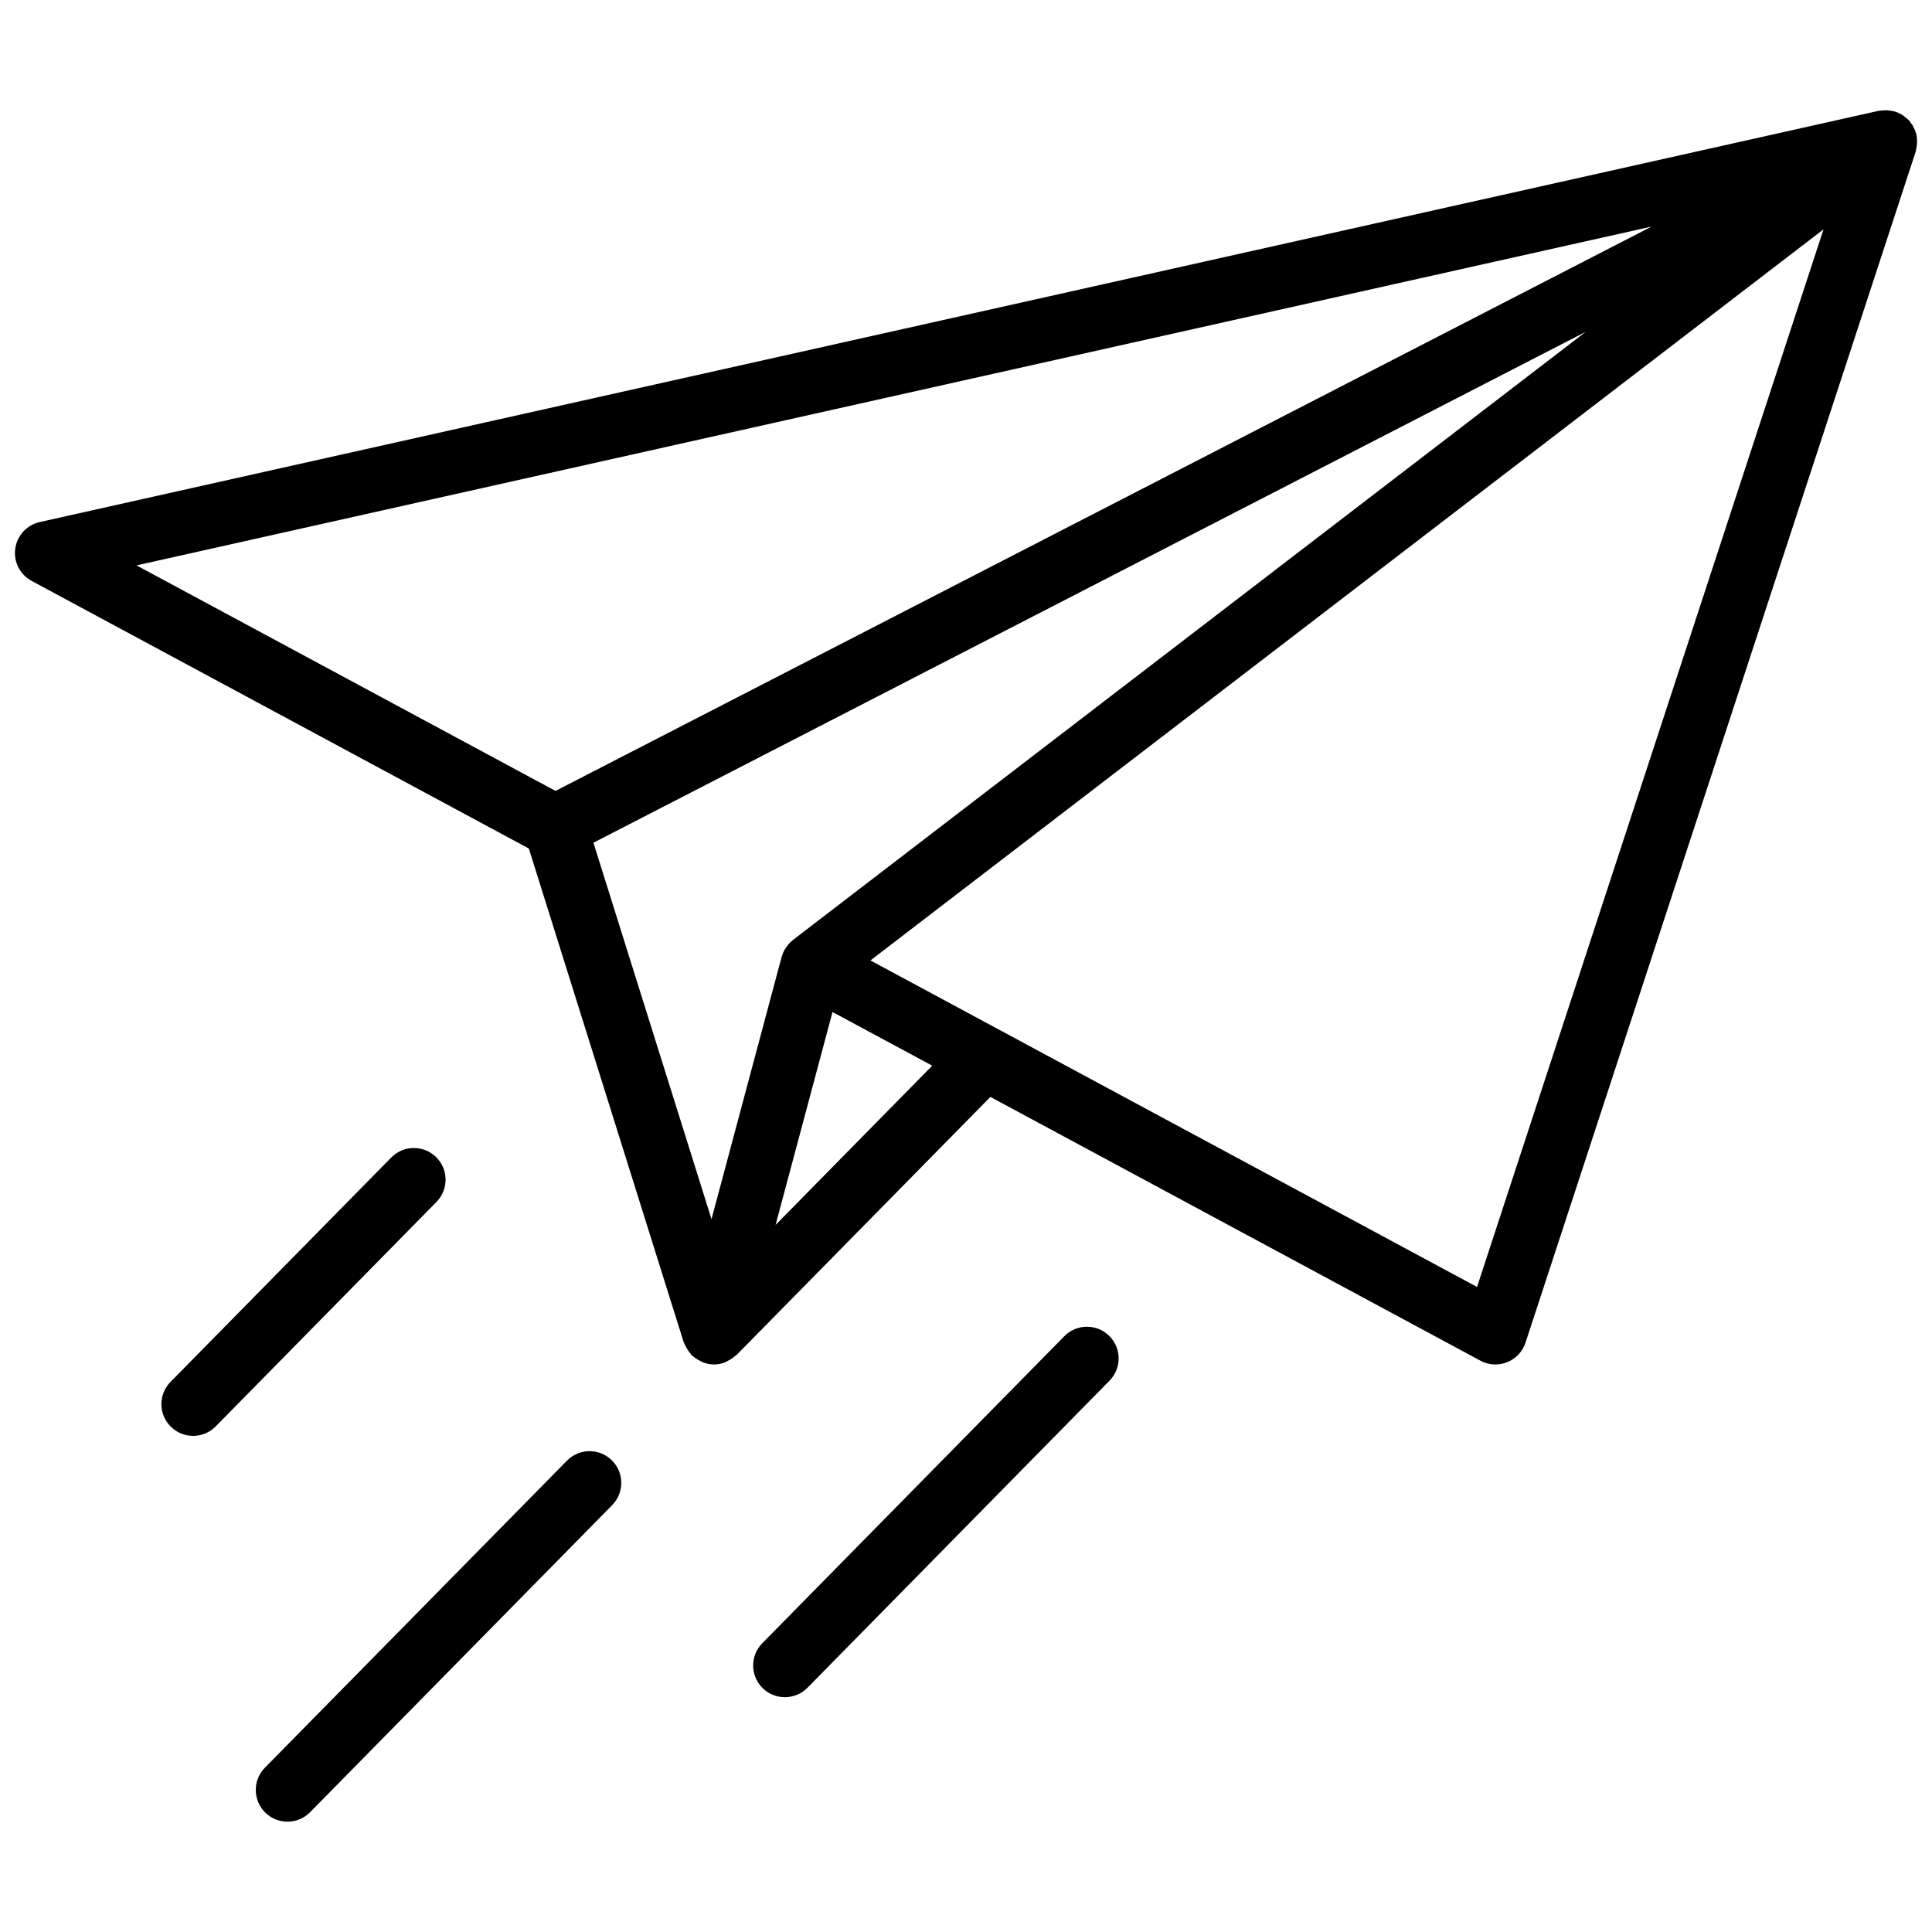
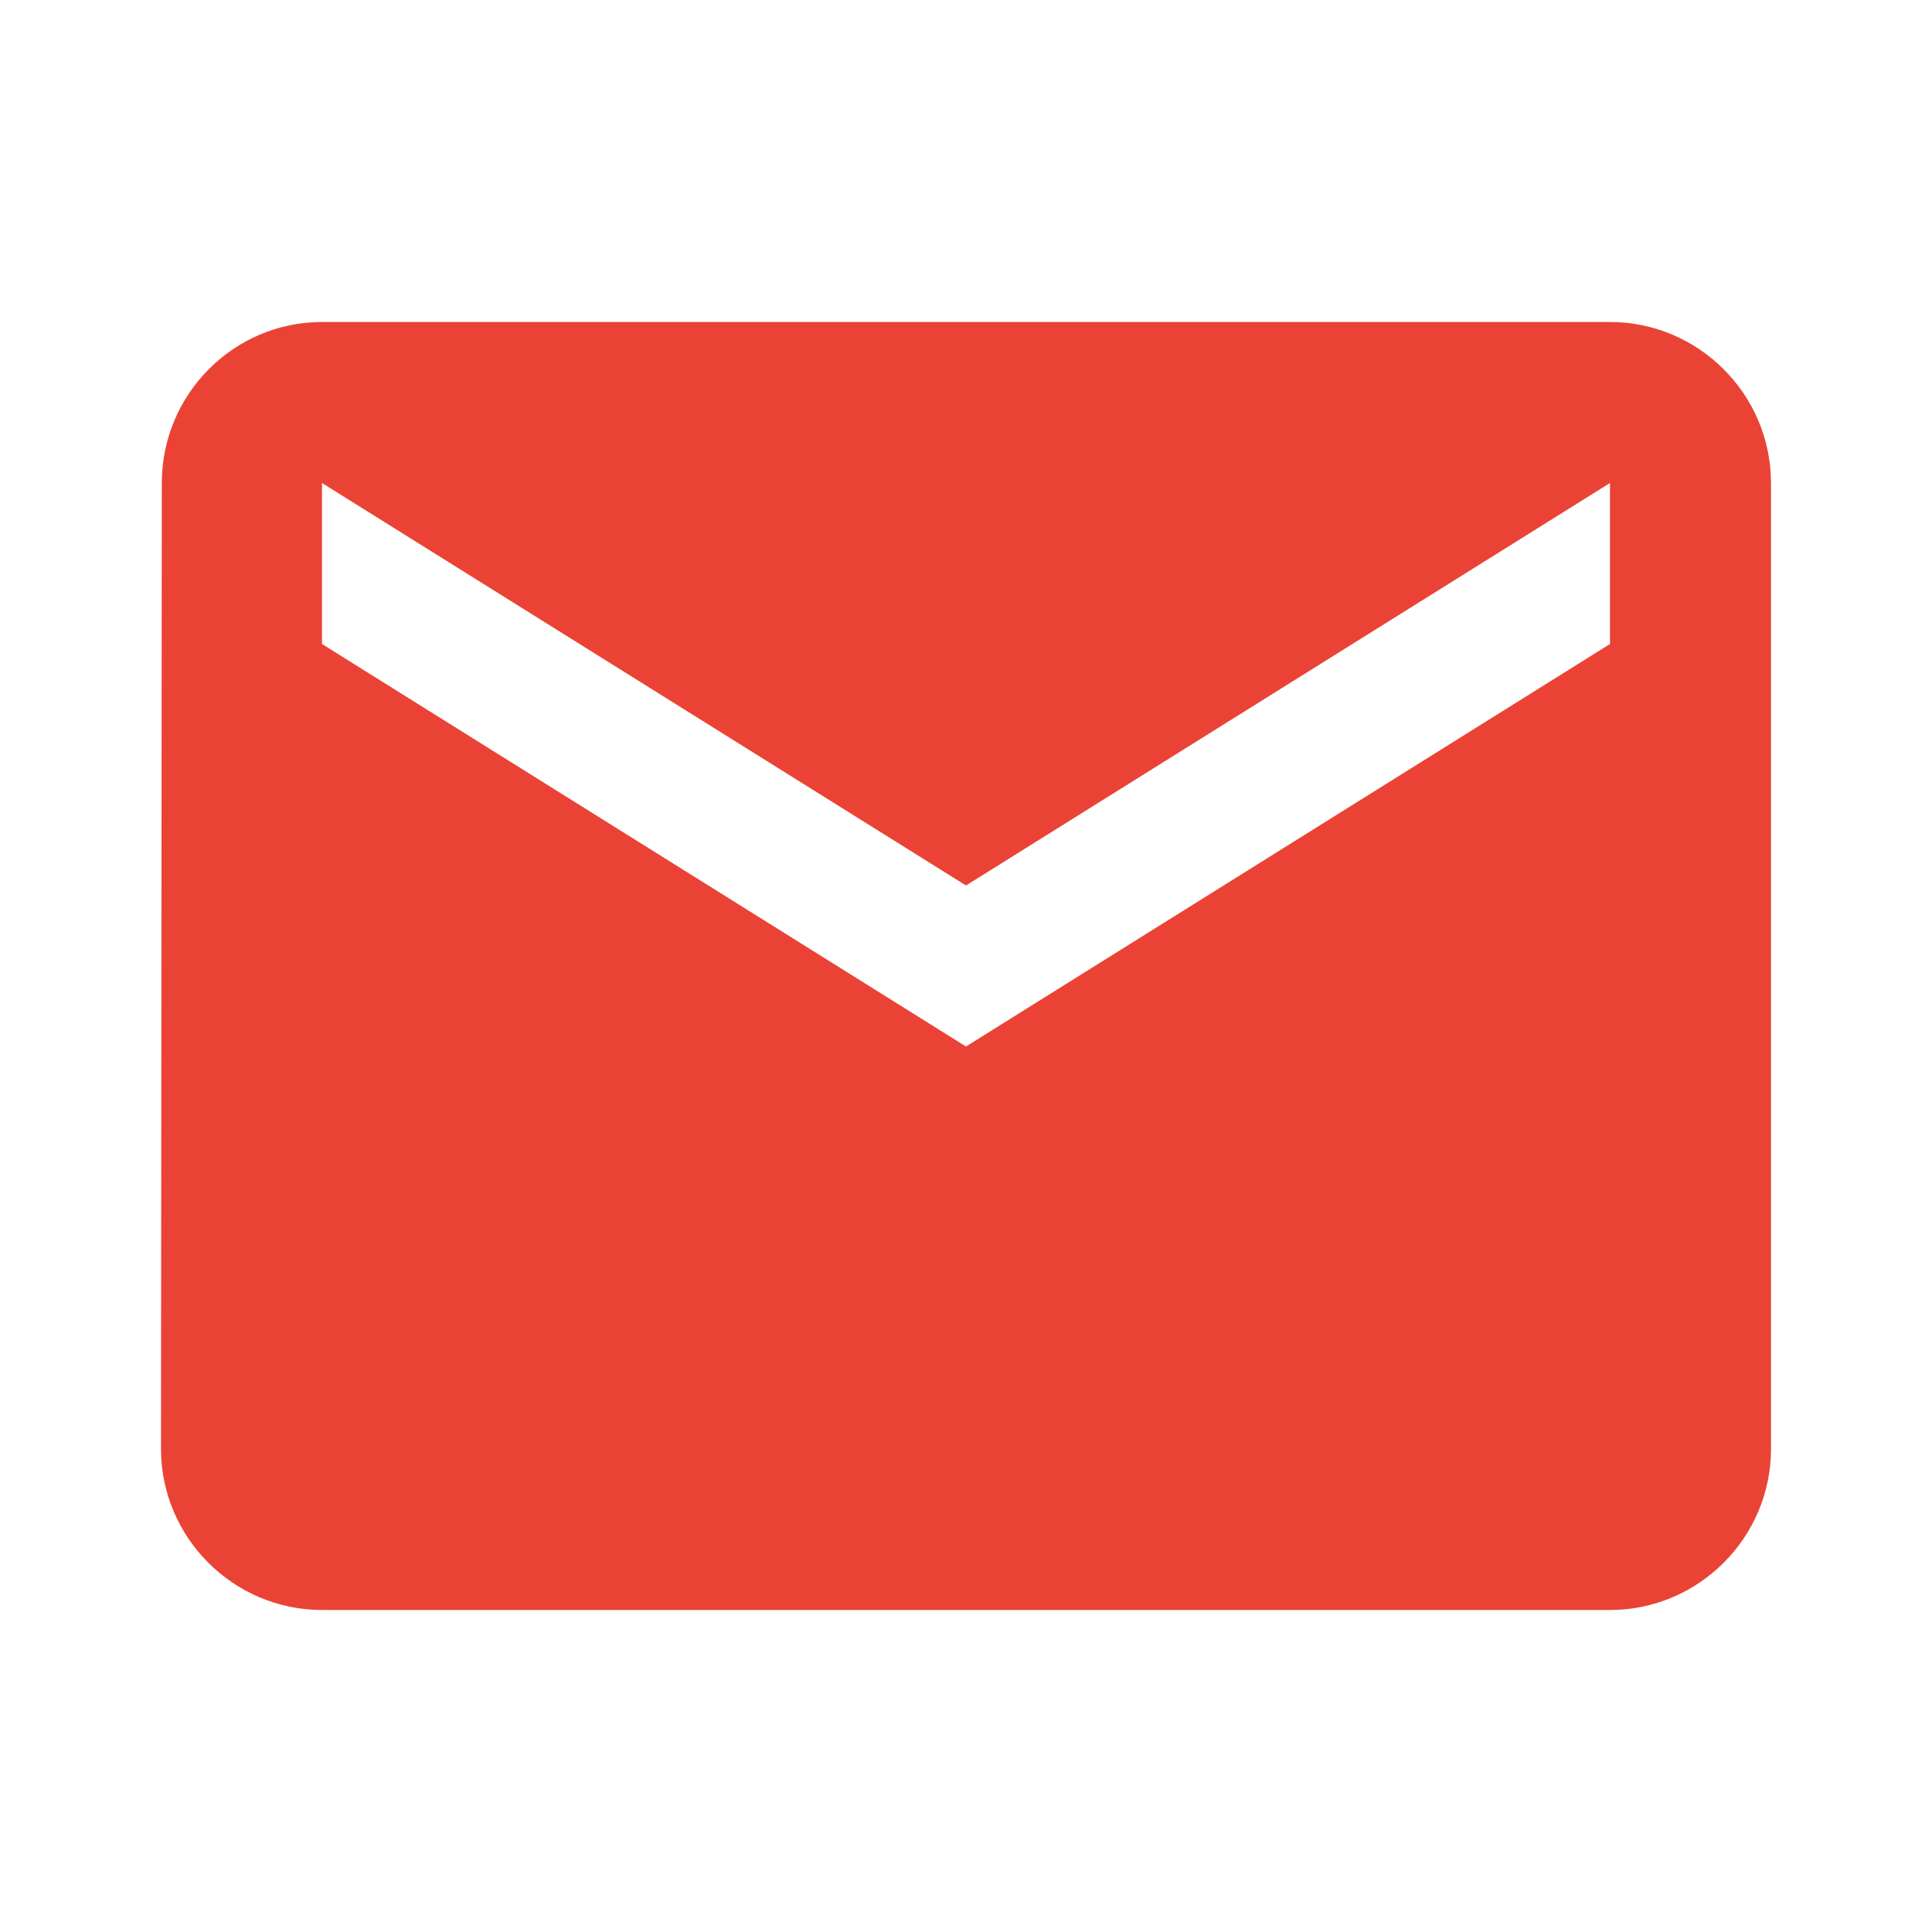
- <svg xmlns="http://www.w3.org/2000/svg" version="1.1" width="256" height="256" viewBox="0 0 256 256" xml:space="preserve">
-   <defs>
- </defs>
-   <g transform="translate(128 128) scale(0.72 0.72)" style="">
-     <g style="stroke: none; stroke-width: 0; stroke-dasharray: none; stroke-linecap: butt; stroke-linejoin: miter; stroke-miterlimit: 10; fill: none; fill-rule: nonzero; opacity: 1;" transform="translate(-175.05 -175.05) scale(3.89 3.89)">
-       <path d="M 89.981 6.2 C 90 6.057 90.001 5.915 89.979 5.775 c -0.003 -0.021 -0.001 -0.041 -0.005 -0.062 c -0.033 -0.163 -0.098 -0.317 -0.183 -0.462 c -0.009 -0.016 -0.01 -0.033 -0.019 -0.049 c -0.015 -0.024 -0.039 -0.036 -0.055 -0.059 c -0.034 -0.048 -0.06 -0.102 -0.101 -0.146 c -0.051 -0.056 -0.113 -0.097 -0.17 -0.144 c -0.031 -0.025 -0.058 -0.054 -0.09 -0.076 c -0.134 -0.093 -0.28 -0.164 -0.436 -0.209 c -0.028 -0.008 -0.056 -0.009 -0.084 -0.015 c -0.132 -0.03 -0.267 -0.041 -0.404 -0.034 c -0.046 0.002 -0.089 0.006 -0.135 0.012 c -0.039 0.006 -0.079 0.002 -0.118 0.01 l -87 19.456 c -0.611 0.137 -1.073 0.639 -1.159 1.259 c -0.085 0.62 0.224 1.229 0.775 1.525 l 23.523 12.661 l 7.327 23.36 c 0.008 0.025 0.025 0.043 0.034 0.067 c 0.021 0.056 0.052 0.106 0.08 0.16 c 0.059 0.114 0.127 0.218 0.211 0.312 c 0.022 0.025 0.03 0.057 0.054 0.08 c 0.022 0.021 0.05 0.028 0.073 0.048 c 0.099 0.086 0.207 0.155 0.325 0.213 c 0.047 0.023 0.088 0.053 0.136 0.07 c 0.164 0.061 0.336 0.1 0.517 0.1 c 0.011 0 0.022 0 0.033 0 c 0.179 -0.004 0.349 -0.044 0.509 -0.107 c 0.041 -0.016 0.075 -0.044 0.114 -0.063 c 0.127 -0.063 0.244 -0.139 0.349 -0.235 c 0.02 -0.018 0.046 -0.024 0.065 -0.044 l 12.009 -12.209 l 23.18 12.477 c 0.221 0.119 0.466 0.18 0.711 0.18 c 0.188 0 0.378 -0.035 0.557 -0.107 c 0.412 -0.164 0.73 -0.504 0.869 -0.926 L 89.93 6.473 c 0.014 -0.044 0.015 -0.09 0.025 -0.135 C 89.966 6.292 89.975 6.247 89.981 6.2 z M 77.435 10.018 L 25.58 36.717 L 5.758 26.047 L 77.435 10.018 z M 74.32 14.997 L 36.813 43.768 c -0.003 0.002 -0.005 0.006 -0.007 0.008 c -0.112 0.087 -0.209 0.194 -0.294 0.314 c -0.018 0.025 -0.035 0.05 -0.051 0.076 c -0.017 0.028 -0.039 0.052 -0.055 0.081 c -0.054 0.1 -0.093 0.204 -0.122 0.309 c -0.001 0.005 -0.005 0.009 -0.006 0.014 L 32.96 56.977 l -5.586 -17.809 L 74.32 14.997 z M 35.992 57.249 l 2.693 -10.072 l 4.717 2.539 L 35.992 57.249 z M 69.177 60.184 L 40.479 44.737 l 45.09 -34.588 L 69.177 60.184 z" style="stroke: none; stroke-width: 1; stroke-dasharray: none; stroke-linecap: butt; stroke-linejoin: miter; stroke-miterlimit: 10; fill: rgb(0,0,0); fill-rule: nonzero; opacity: 1;" transform=" matrix(1 0 0 1 0 0) " stroke-linecap="round" />
-       <path d="M 12.9 85.482 c -0.38 0 -0.76 -0.144 -1.052 -0.431 c -0.591 -0.581 -0.599 -1.53 -0.018 -2.121 l 14.292 -14.528 c 0.581 -0.592 1.531 -0.598 2.121 -0.018 c 0.591 0.581 0.599 1.53 0.018 2.121 L 13.97 85.034 C 13.676 85.333 13.288 85.482 12.9 85.482 z" style="stroke: none; stroke-width: 1; stroke-dasharray: none; stroke-linecap: butt; stroke-linejoin: miter; stroke-miterlimit: 10; fill: rgb(0,0,0); fill-rule: nonzero; opacity: 1;" transform=" matrix(1 0 0 1 0 0) " stroke-linecap="round" />
-       <path d="M 36.431 79.593 c -0.38 0 -0.76 -0.144 -1.052 -0.431 c -0.591 -0.581 -0.599 -1.53 -0.018 -2.121 l 14.291 -14.527 c 0.582 -0.591 1.531 -0.598 2.121 -0.018 c 0.591 0.581 0.599 1.53 0.018 2.121 L 37.501 79.145 C 37.207 79.443 36.819 79.593 36.431 79.593 z" style="stroke: none; stroke-width: 1; stroke-dasharray: none; stroke-linecap: butt; stroke-linejoin: miter; stroke-miterlimit: 10; fill: rgb(0,0,0); fill-rule: nonzero; opacity: 1;" transform=" matrix(1 0 0 1 0 0) " stroke-linecap="round" />
-       <path d="M 8.435 67.229 c -0.38 0 -0.76 -0.144 -1.052 -0.431 c -0.591 -0.581 -0.599 -1.53 -0.018 -2.121 l 10.445 -10.618 c 0.581 -0.591 1.531 -0.598 2.121 -0.018 c 0.591 0.581 0.599 1.53 0.018 2.121 L 9.505 66.78 C 9.211 67.079 8.823 67.229 8.435 67.229 z" style="stroke: none; stroke-width: 1; stroke-dasharray: none; stroke-linecap: butt; stroke-linejoin: miter; stroke-miterlimit: 10; fill: rgb(0,0,0); fill-rule: nonzero; opacity: 1;" transform=" matrix(1 0 0 1 0 0) " stroke-linecap="round" />
-     </g>
-   </g>
+ <svg xmlns="http://www.w3.org/2000/svg" viewBox="0 0 24 24" fill="#EA4335">
+   <path d="M20 4H4c-1.1 0-1.99.9-1.99 2L2 18c0 1.1.9 2 2 2h16c1.1 0 2-.9 2-2V6c0-1.1-.9-2-2-2zm0 4l-8 5-8-5V6l8 5 8-5v2z" />
</svg>
